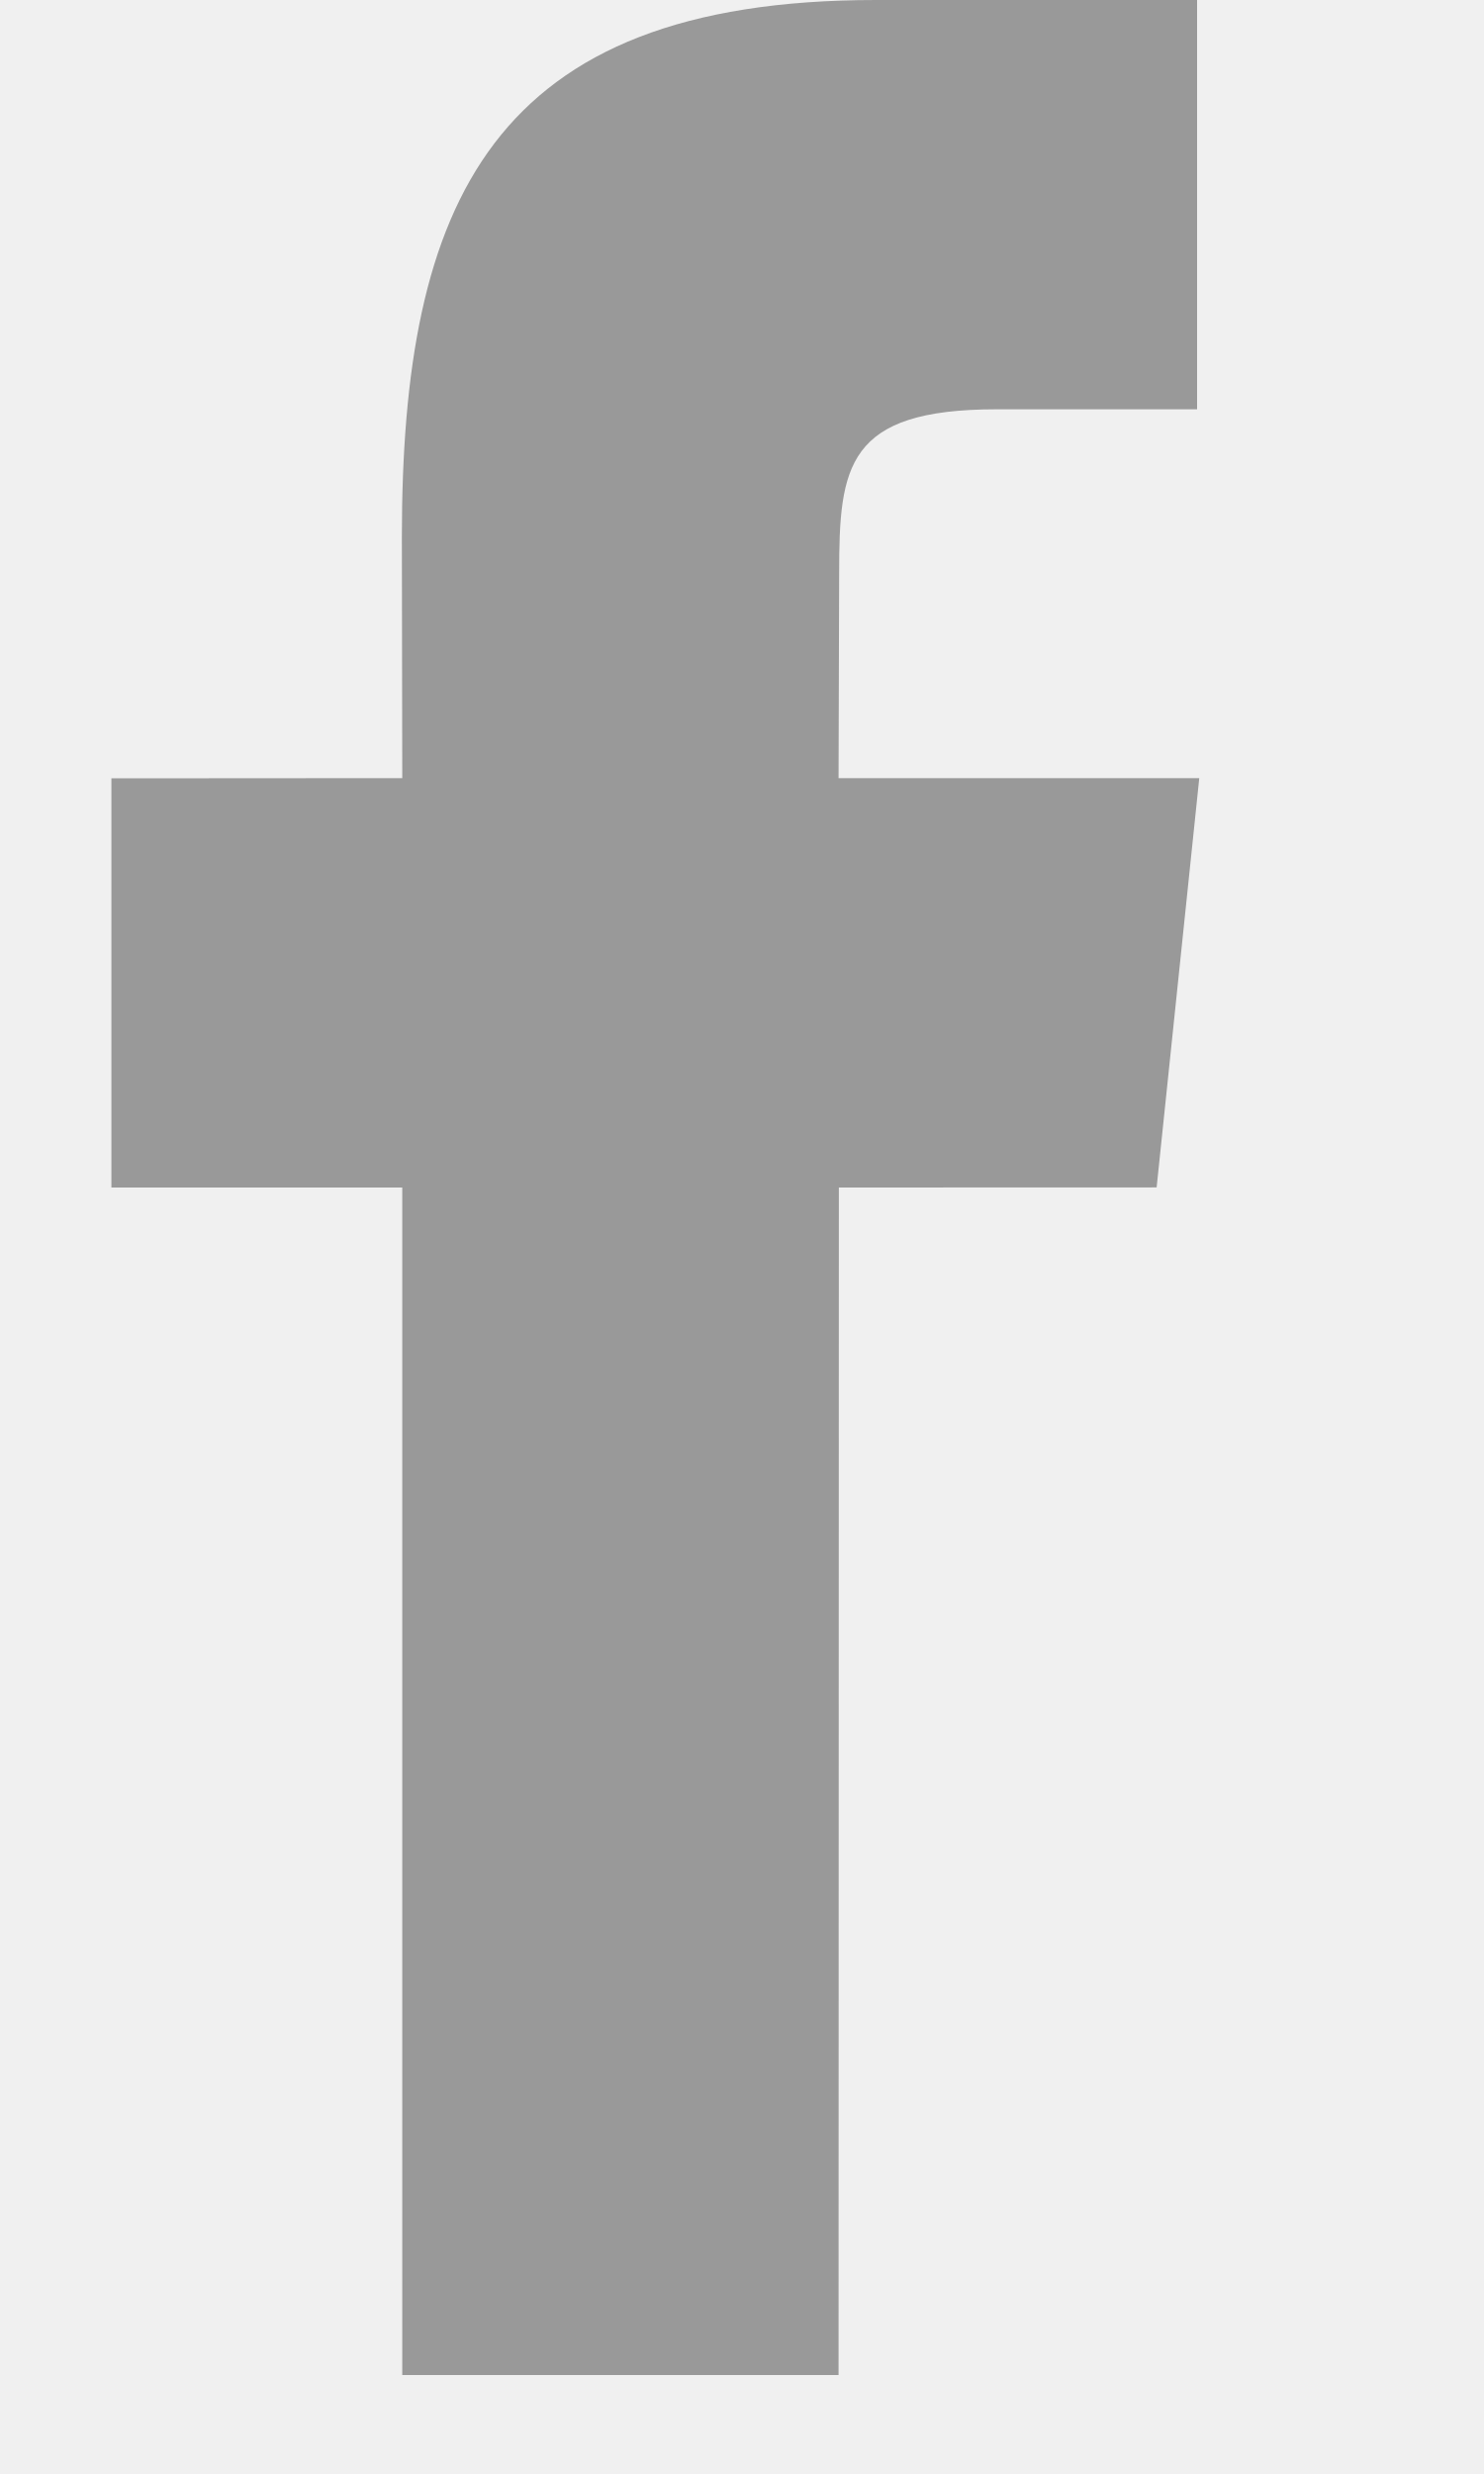
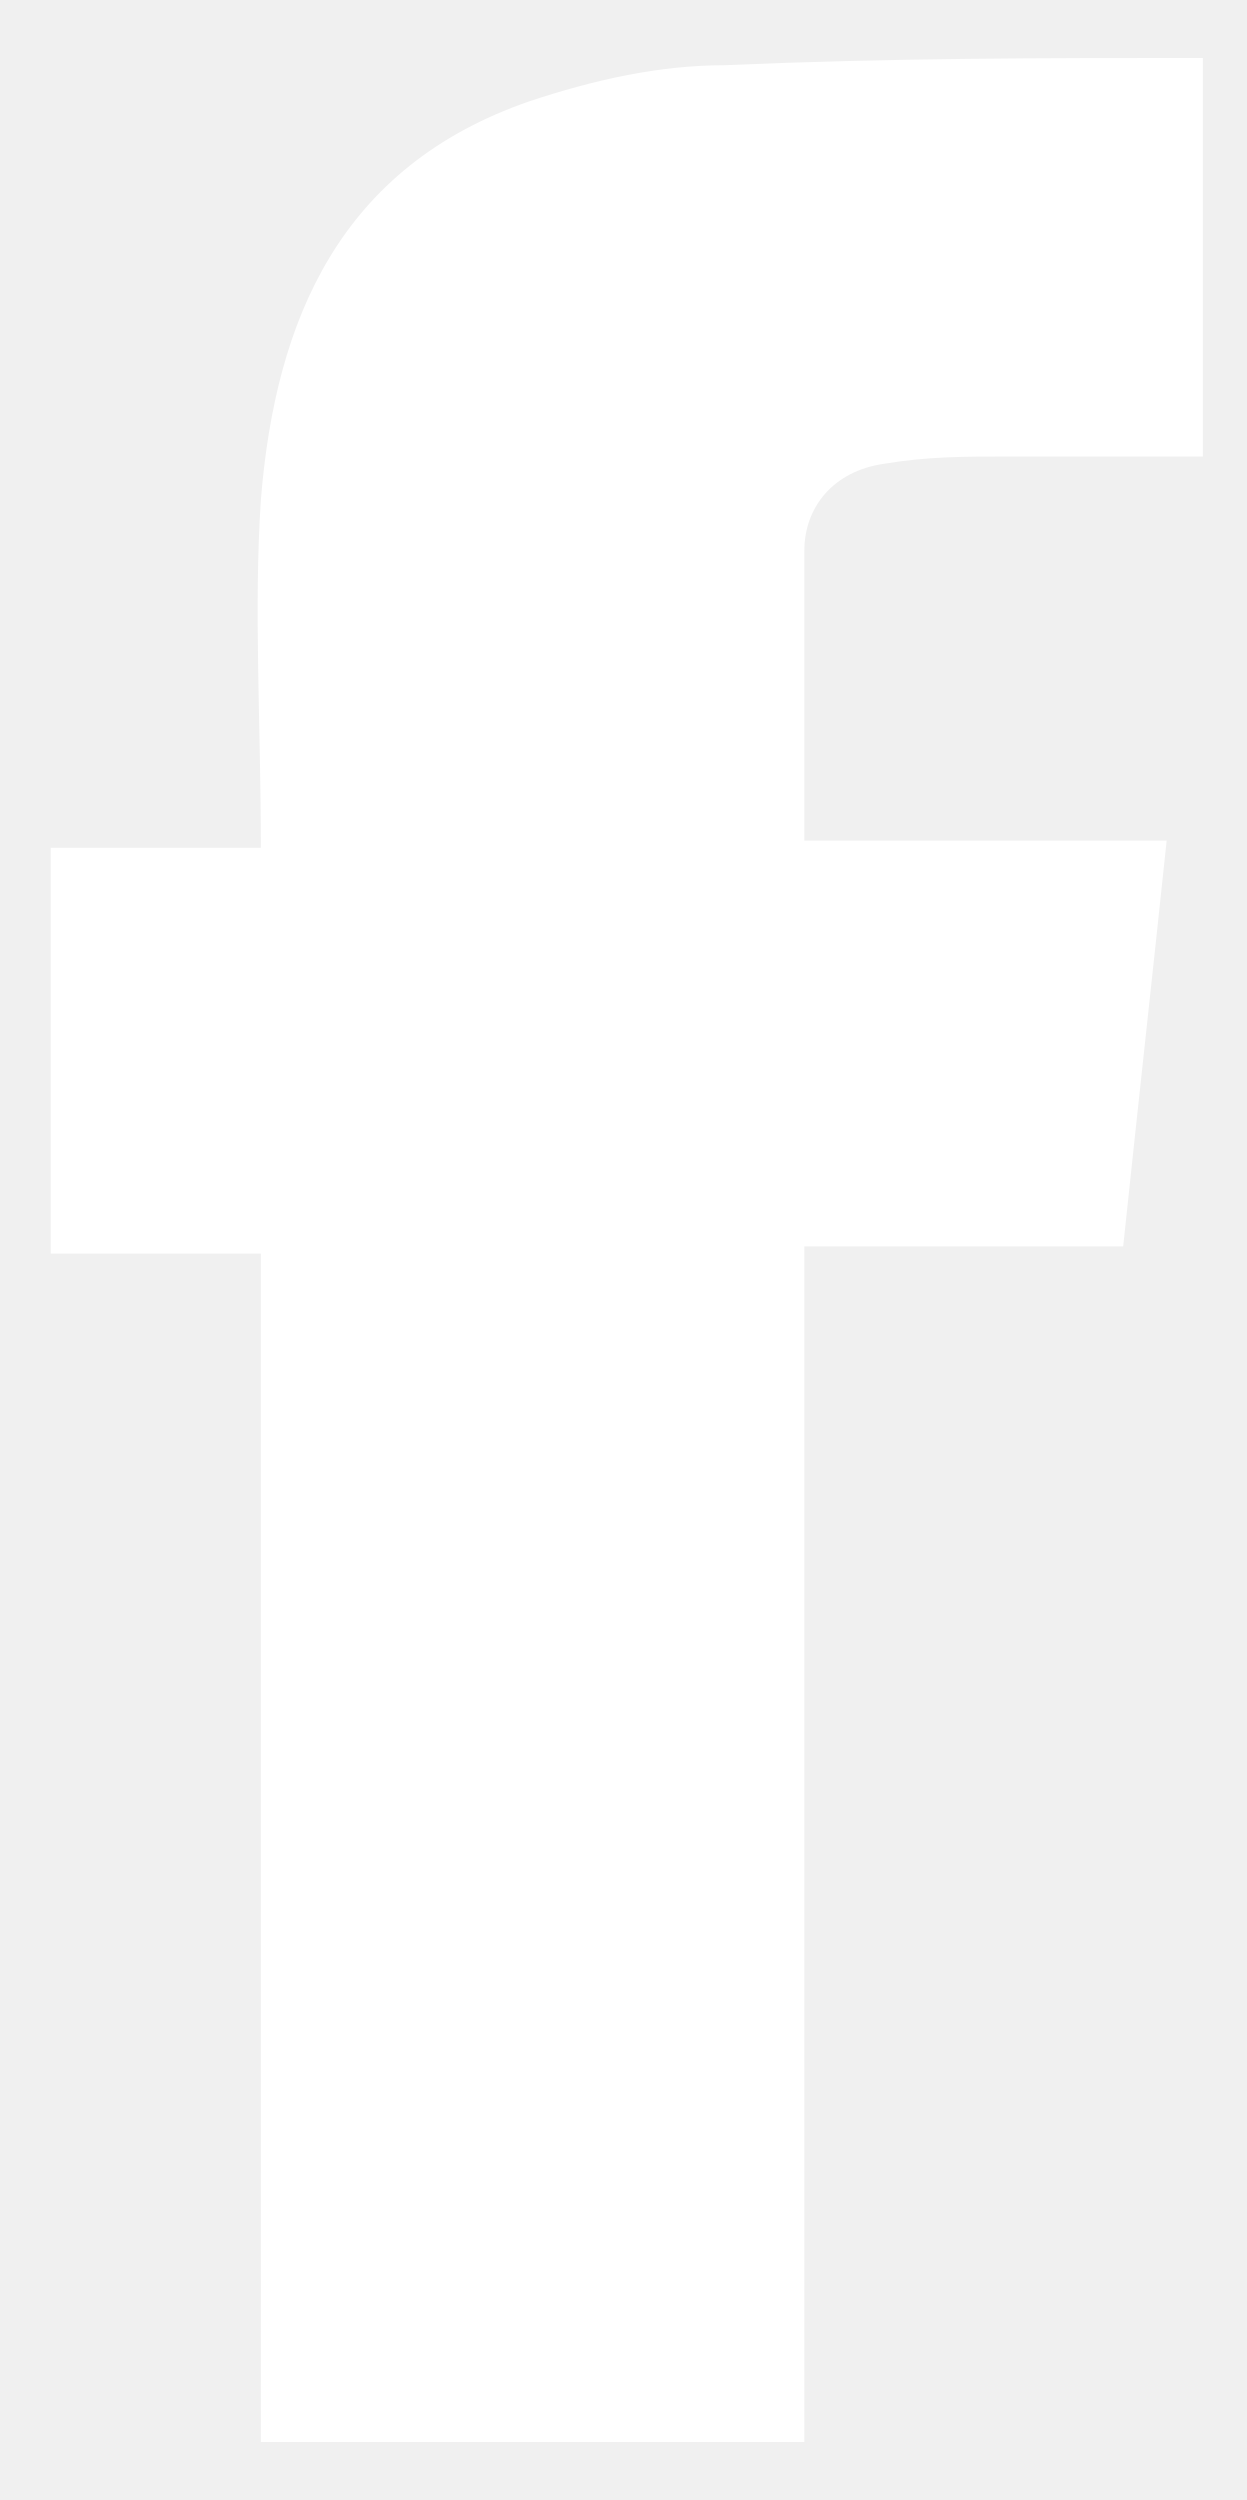
- <svg xmlns="http://www.w3.org/2000/svg" version="1.1" id="Layer_1" x="0px" y="0px" width="15px" height="25px" viewBox="0 0 15 25" enable-background="new 0 0 15 25" xml:space="preserve">
-   <path fill="#999999" d="M8.476,24H4.066V12h-2.94V7.865l2.94-0.002L4.062,5.428C4.062,2.053,4.959,0,8.855,0H12.1v4.136h-2.027  c-1.518,0-1.591,0.577-1.591,1.657l-0.006,2.07h3.646l-0.431,4.136L8.479,12L8.476,24z" />
+ <svg xmlns="http://www.w3.org/2000/svg" version="1.1" id="Layer_1" x="0px" y="0px" viewBox="150.8 7.2 17.2 34.5" enable-background="new 150.8 7.2 17.2 34.5" xml:space="preserve">
+   <path fill="#FFFFFF" d="M167.4,8c0,1.8,0,3.6,0,5.5c-0.9,0-1.8,0-2.7,0c-0.6,0-1.1,0-1.7,0.1c-0.7,0.1-1.1,0.6-1.1,1.2  c0,1.3,0,2.6,0,4c1.6,0,3.3,0,5,0c-0.2,1.9-0.4,3.7-0.6,5.6c-1.5,0-2.9,0-4.4,0c0,5.5,0,11,0,16.5c-2.5,0-4.9,0-7.5,0  c0-5.5,0-10.9,0-16.4c-1,0-1.9,0-2.9,0c0-1.9,0-3.7,0-5.6c0.9,0,1.8,0,2.9,0c0-1.7-0.1-3.3,0-4.8c0.2-2.5,1.1-4.6,3.7-5.5  c0.9-0.3,1.8-0.5,2.7-0.5C163.1,8,165.2,8,167.4,8z" />
</svg>
